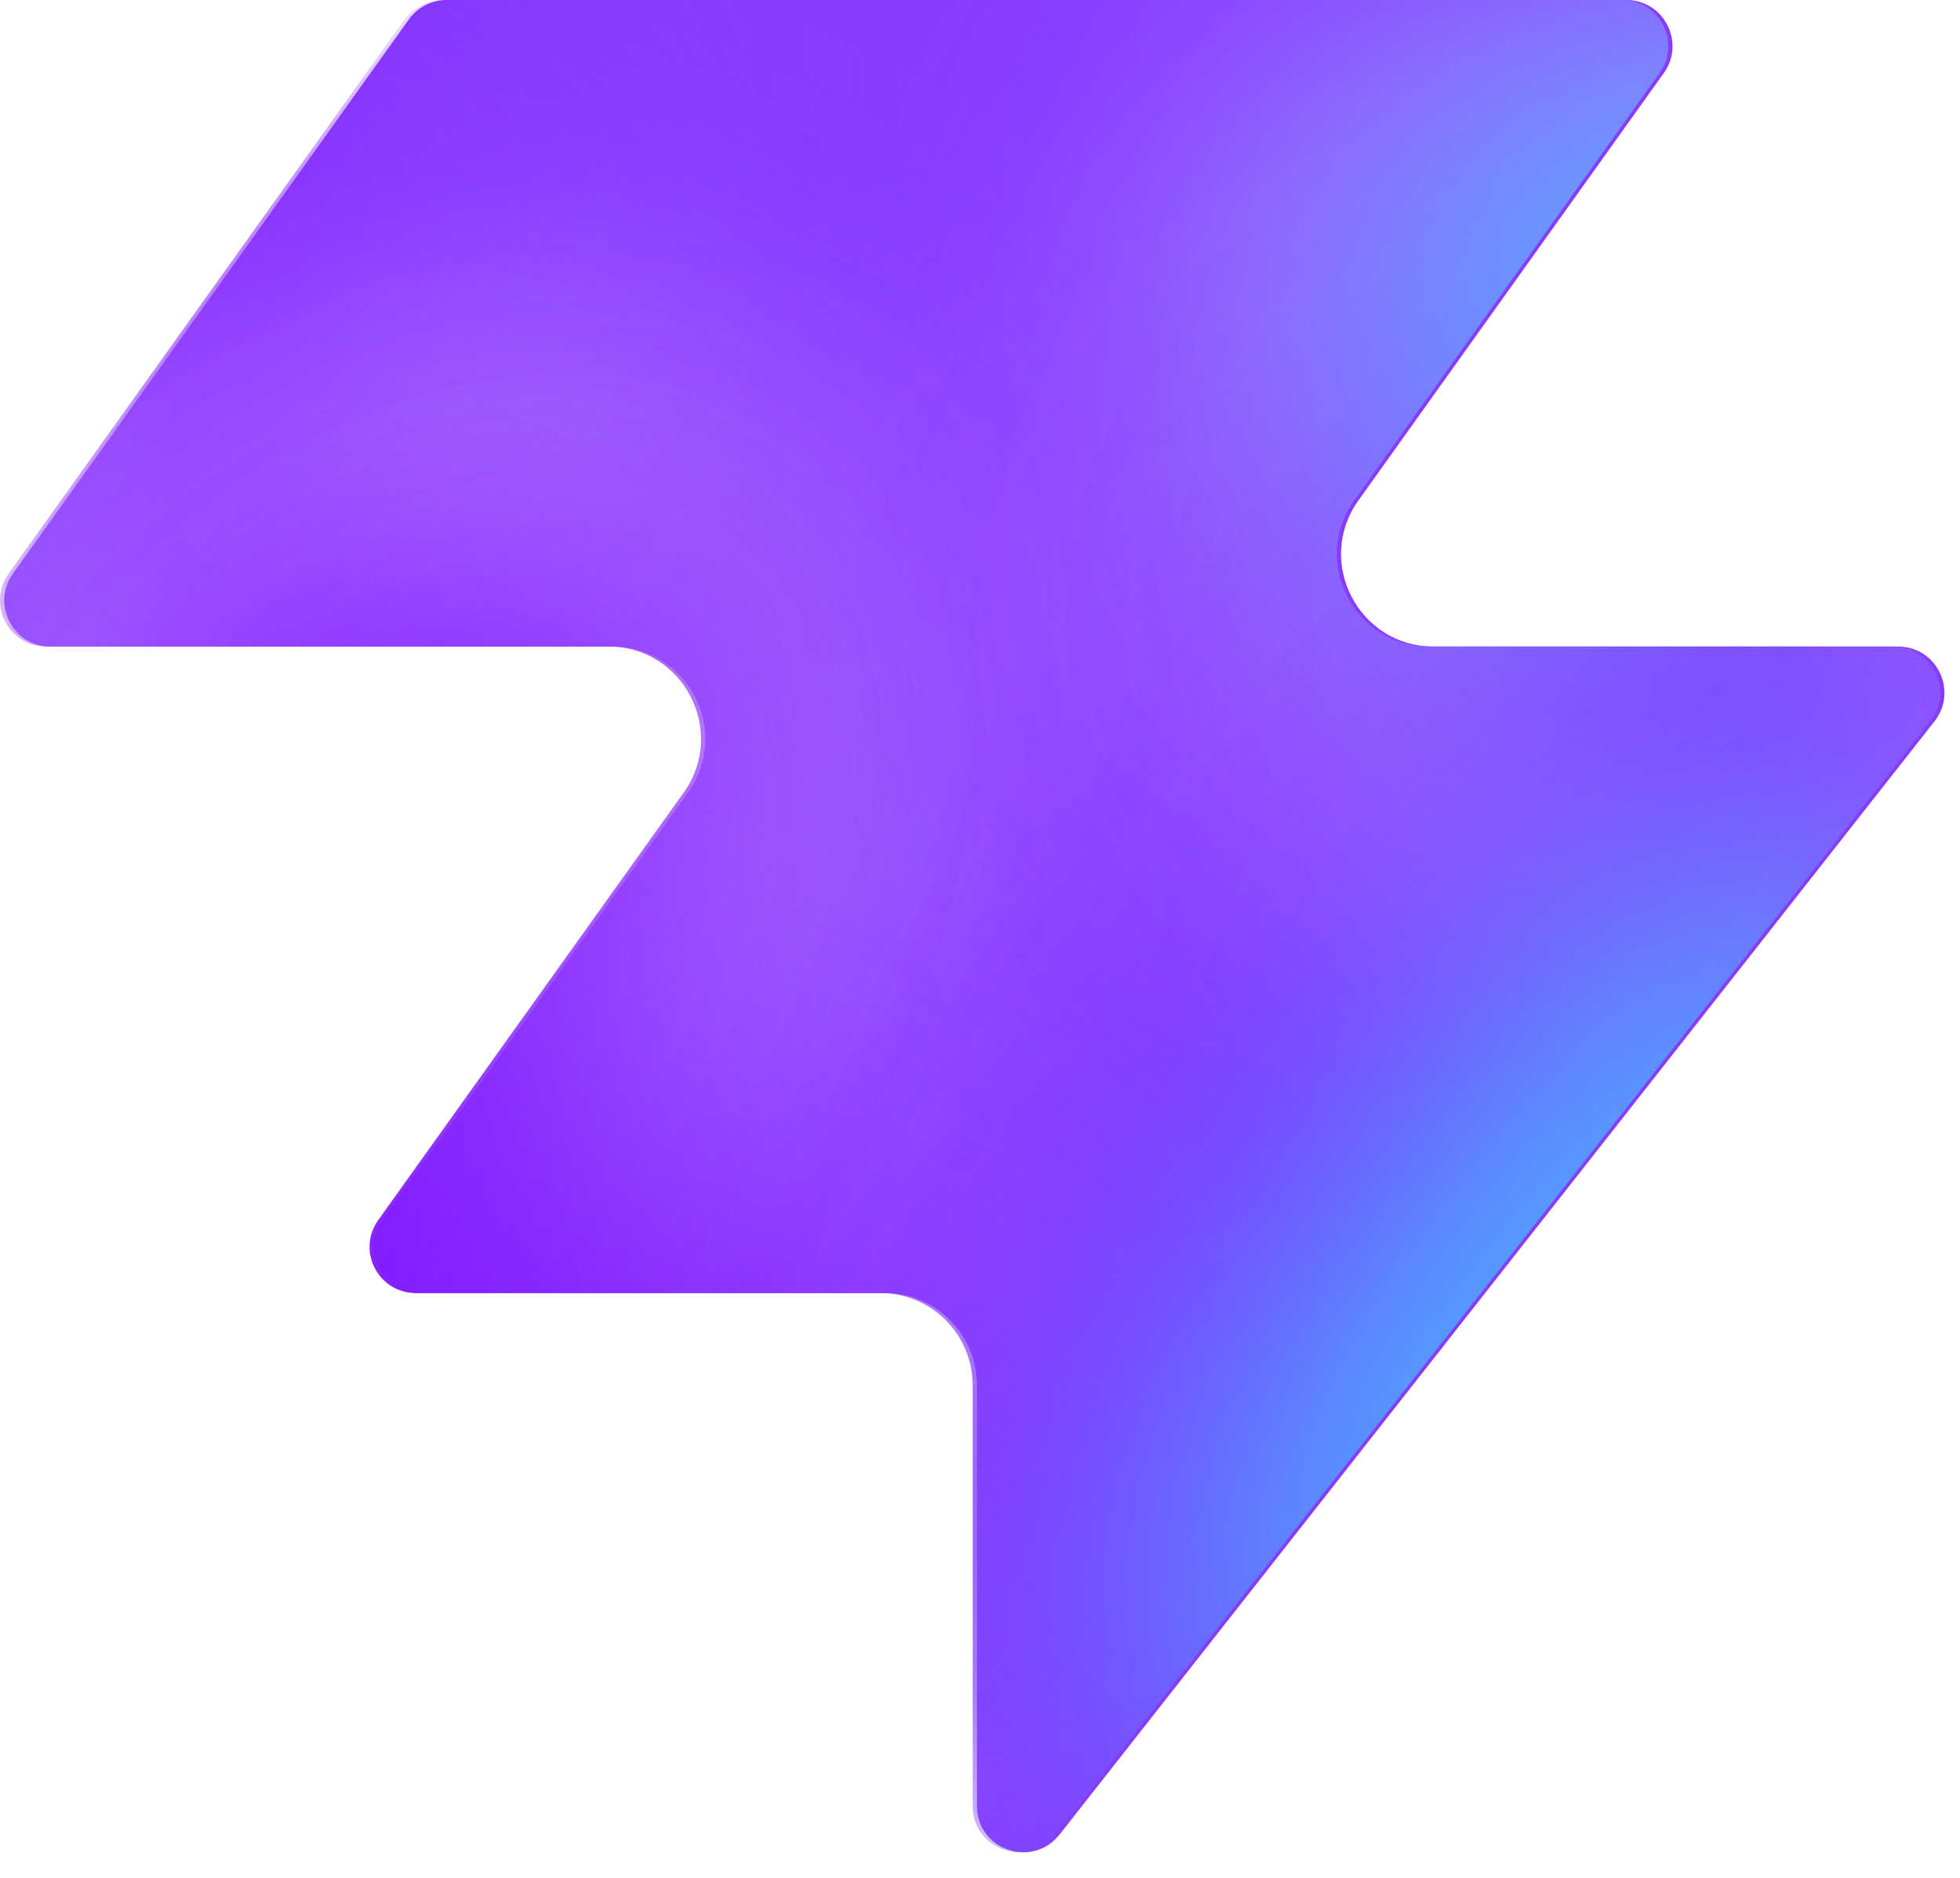
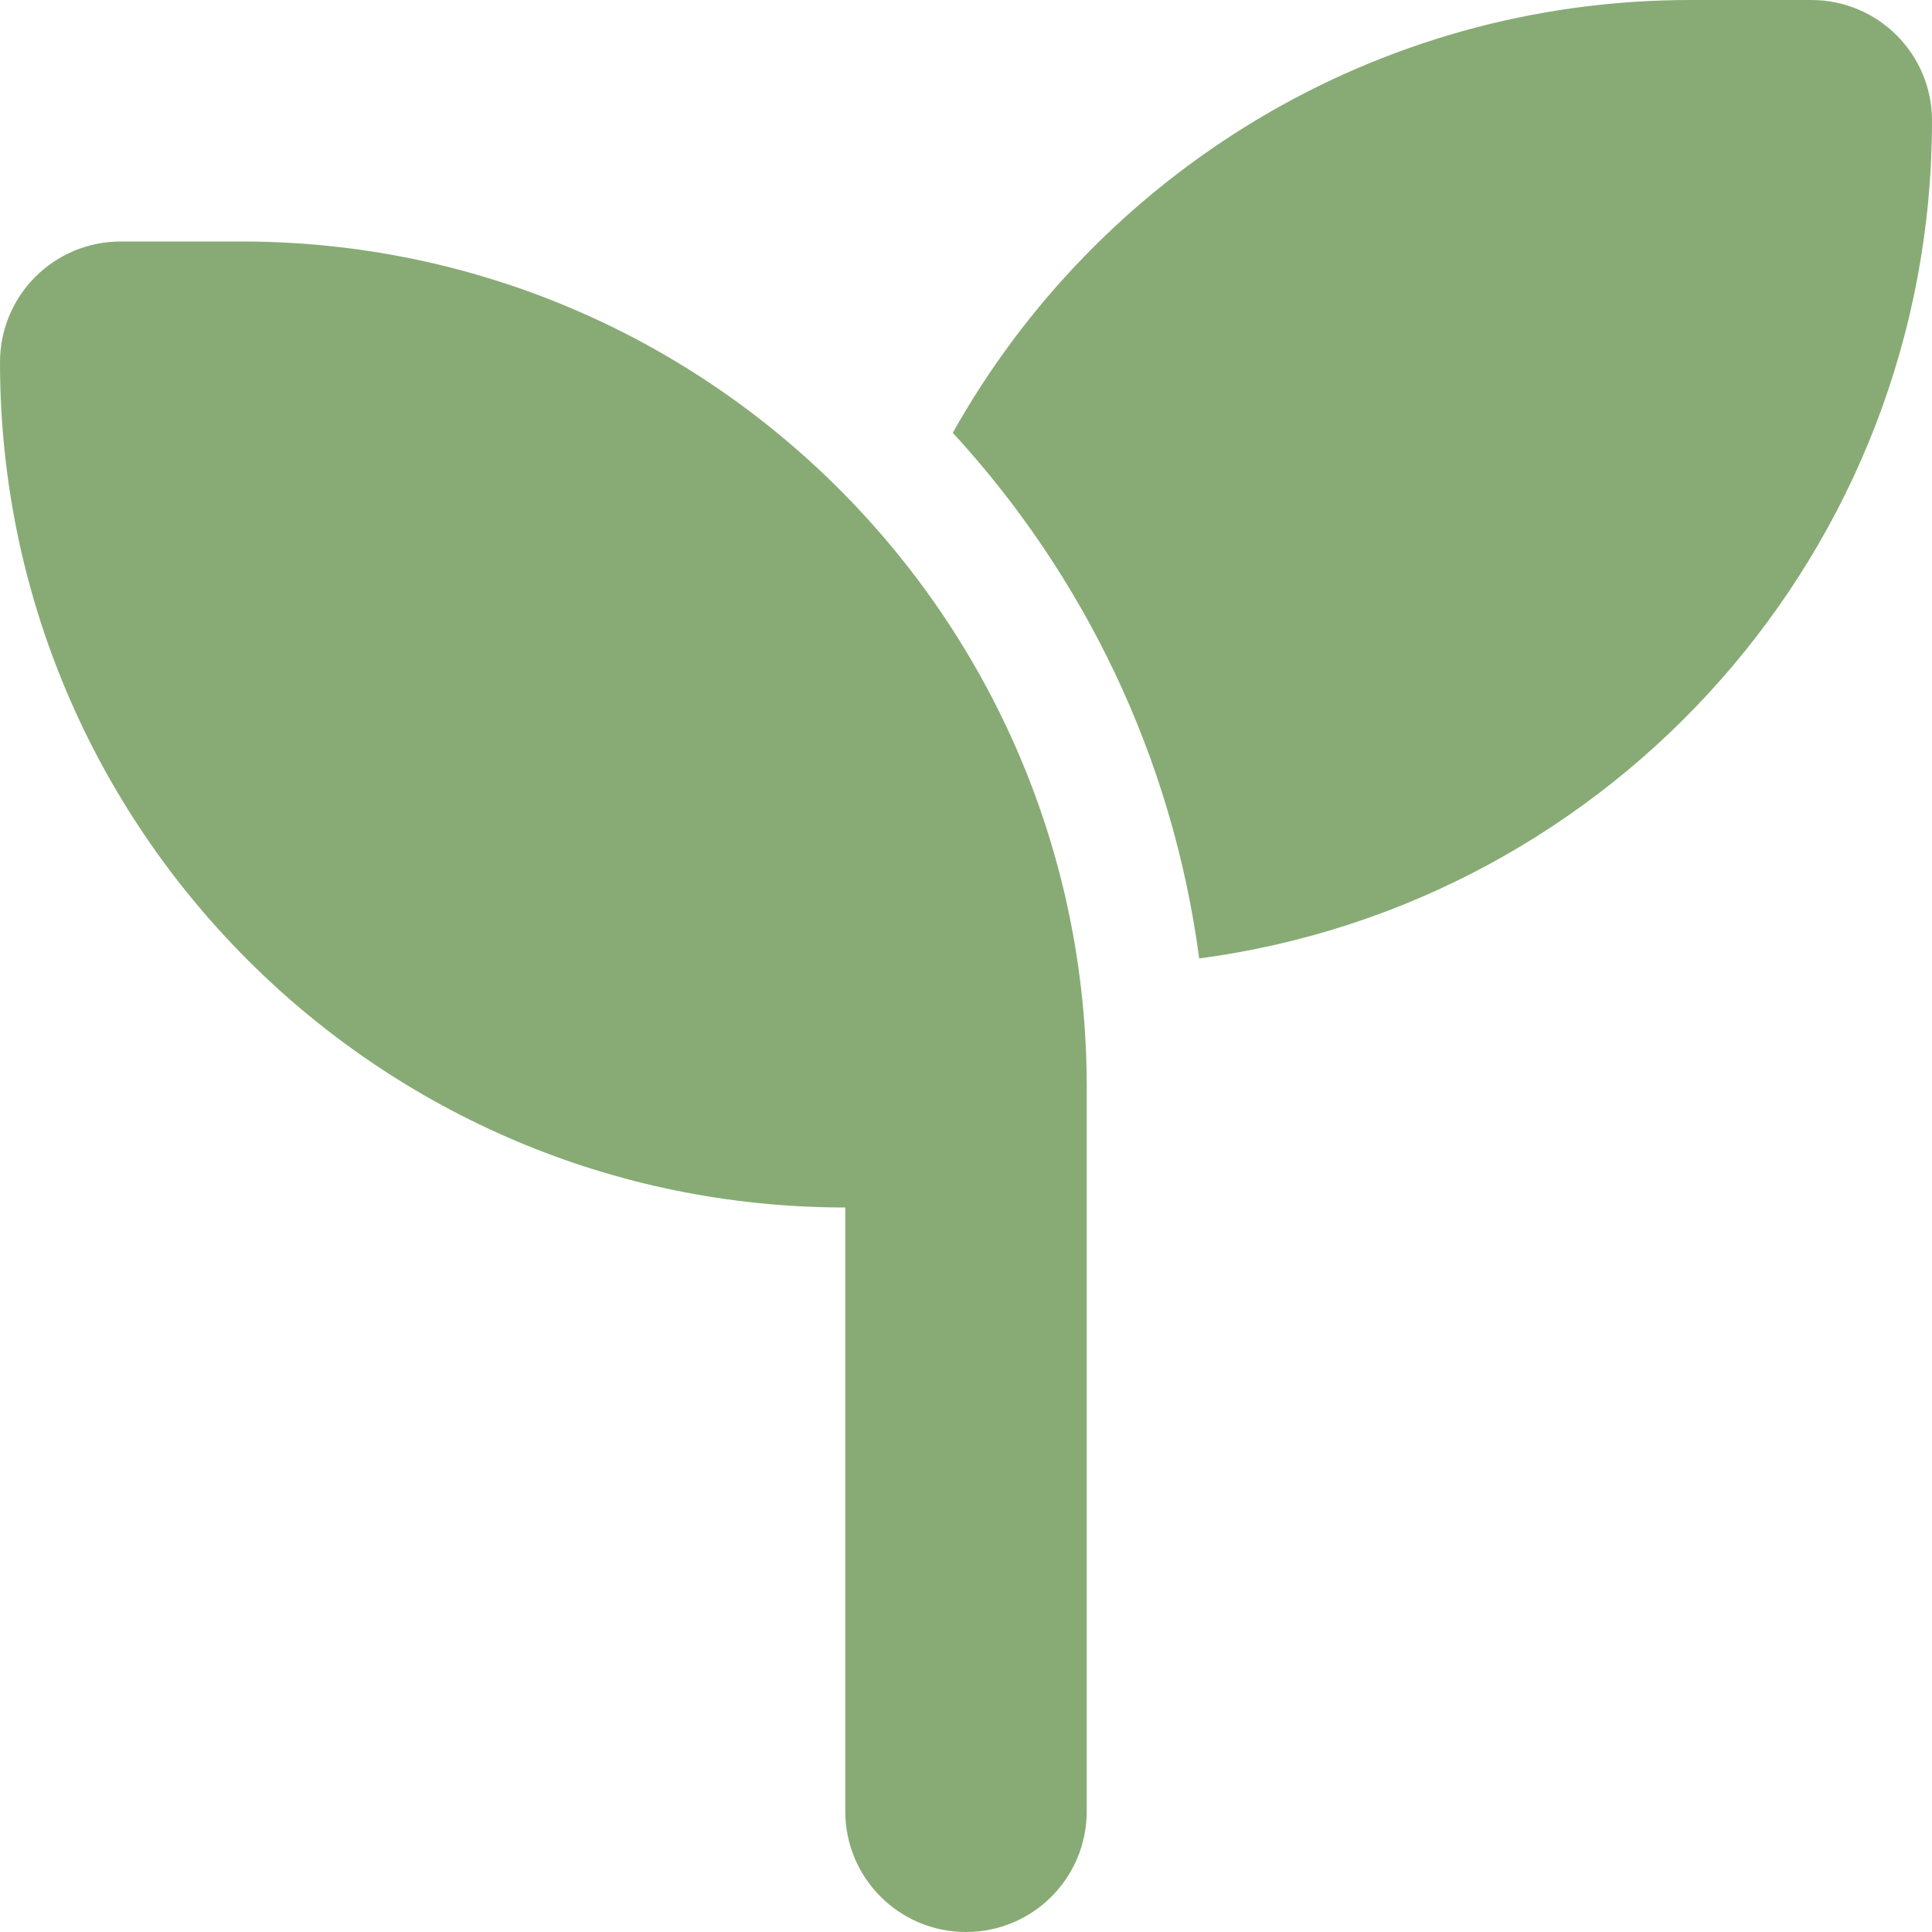
- <svg xmlns="http://www.w3.org/2000/svg" width="48" height="46" fill="none" viewBox="0 0 48 46">
-   <path fill="#863bff" d="M25.946 44.938c-.664.845-2.021.375-2.021-.698V33.937a2.26 2.26 0 0 0-2.262-2.262H10.287c-.92 0-1.456-1.04-.92-1.788l7.48-10.471c1.07-1.497 0-3.578-1.842-3.578H1.237c-.92 0-1.456-1.04-.92-1.788L10.013.474c.214-.297.556-.474.92-.474h28.894c.92 0 1.456 1.04.92 1.788l-7.48 10.471c-1.07 1.498 0 3.579 1.842 3.579h11.377c.943 0 1.473 1.088.89 1.83L25.947 44.94z" style="fill:#863bff;fill:color(display-p3 .525 .23 1);fill-opacity:1" />
-   <mask id="a" width="48" height="46" x="0" y="0" maskUnits="userSpaceOnUse" style="mask-type:alpha">
-     <path fill="#000" d="M25.842 44.938c-.664.844-2.021.375-2.021-.698V33.937a2.26 2.26 0 0 0-2.262-2.262H10.183c-.92 0-1.456-1.04-.92-1.788l7.48-10.471c1.07-1.498 0-3.579-1.842-3.579H1.133c-.92 0-1.456-1.04-.92-1.787L9.91.473c.214-.297.556-.474.92-.474h28.894c.92 0 1.456 1.04.92 1.788l-7.48 10.471c-1.07 1.498 0 3.578 1.842 3.578h11.377c.943 0 1.473 1.088.89 1.832L25.843 44.94z" style="fill:#000;fill-opacity:1" />
-   </mask>
-   <g mask="url(#a)">
-     <g filter="url(#b)">
-       <ellipse cx="5.508" cy="14.704" fill="#ede6ff" rx="5.508" ry="14.704" style="fill:#ede6ff;fill:color(display-p3 .927 .903 1);fill-opacity:1" transform="matrix(.00324 1 1 -.00324 -4.47 31.516)" />
-     </g>
-     <g filter="url(#c)">
-       <ellipse cx="10.399" cy="29.851" fill="#ede6ff" rx="10.399" ry="29.851" style="fill:#ede6ff;fill:color(display-p3 .927 .903 1);fill-opacity:1" transform="matrix(.00324 1 1 -.00324 -39.328 7.883)" />
-     </g>
-     <g filter="url(#d)">
-       <ellipse cx="5.508" cy="30.487" fill="#7e14ff" rx="5.508" ry="30.487" style="fill:#7e14ff;fill:color(display-p3 .492 .077 1);fill-opacity:1" transform="rotate(89.814 -25.913 -14.639)scale(1 -1)" />
-     </g>
-     <g filter="url(#e)">
-       <ellipse cx="5.508" cy="30.599" fill="#7e14ff" rx="5.508" ry="30.599" style="fill:#7e14ff;fill:color(display-p3 .492 .077 1);fill-opacity:1" transform="rotate(89.814 -32.644 -3.334)scale(1 -1)" />
-     </g>
-     <g filter="url(#f)">
-       <ellipse cx="5.508" cy="30.599" fill="#7e14ff" rx="5.508" ry="30.599" style="fill:#7e14ff;fill:color(display-p3 .492 .077 1);fill-opacity:1" transform="matrix(.00324 1 1 -.00324 -34.34 30.47)" />
-     </g>
-     <g filter="url(#g)">
-       <ellipse cx="14.072" cy="22.078" fill="#ede6ff" rx="14.072" ry="22.078" style="fill:#ede6ff;fill:color(display-p3 .927 .903 1);fill-opacity:1" transform="rotate(93.35 24.506 48.493)scale(-1 1)" />
-     </g>
-     <g filter="url(#h)">
-       <ellipse cx="3.47" cy="21.501" fill="#7e14ff" rx="3.47" ry="21.501" style="fill:#7e14ff;fill:color(display-p3 .492 .077 1);fill-opacity:1" transform="rotate(89.009 28.708 47.59)scale(-1 1)" />
-     </g>
-     <g filter="url(#i)">
-       <ellipse cx="3.47" cy="21.501" fill="#7e14ff" rx="3.47" ry="21.501" style="fill:#7e14ff;fill:color(display-p3 .492 .077 1);fill-opacity:1" transform="rotate(89.009 28.708 47.59)scale(-1 1)" />
-     </g>
-     <g filter="url(#j)">
-       <ellipse cx=".387" cy="8.972" fill="#7e14ff" rx="4.407" ry="29.108" style="fill:#7e14ff;fill:color(display-p3 .492 .077 1);fill-opacity:1" transform="rotate(39.51 .387 8.972)" />
-     </g>
-     <g filter="url(#k)">
-       <ellipse cx="47.523" cy="-6.092" fill="#7e14ff" rx="4.407" ry="29.108" style="fill:#7e14ff;fill:color(display-p3 .492 .077 1);fill-opacity:1" transform="rotate(37.892 47.523 -6.092)" />
-     </g>
-     <g filter="url(#l)">
-       <ellipse cx="41.412" cy="6.333" fill="#47bfff" rx="5.971" ry="9.665" style="fill:#47bfff;fill:color(display-p3 .28 .748 1);fill-opacity:1" transform="rotate(37.892 41.412 6.333)" />
-     </g>
-     <g filter="url(#m)">
-       <ellipse cx="-1.879" cy="38.332" fill="#7e14ff" rx="4.407" ry="29.108" style="fill:#7e14ff;fill:color(display-p3 .492 .077 1);fill-opacity:1" transform="rotate(37.892 -1.88 38.332)" />
-     </g>
-     <g filter="url(#n)">
-       <ellipse cx="-1.879" cy="38.332" fill="#7e14ff" rx="4.407" ry="29.108" style="fill:#7e14ff;fill:color(display-p3 .492 .077 1);fill-opacity:1" transform="rotate(37.892 -1.88 38.332)" />
-     </g>
-     <g filter="url(#o)">
-       <ellipse cx="35.651" cy="29.907" fill="#7e14ff" rx="4.407" ry="29.108" style="fill:#7e14ff;fill:color(display-p3 .492 .077 1);fill-opacity:1" transform="rotate(37.892 35.651 29.907)" />
-     </g>
-     <g filter="url(#p)">
-       <ellipse cx="38.418" cy="32.4" fill="#47bfff" rx="5.971" ry="15.297" style="fill:#47bfff;fill:color(display-p3 .28 .748 1);fill-opacity:1" transform="rotate(37.892 38.418 32.4)" />
-     </g>
-   </g>
-   <defs>
-     <filter id="b" width="60.045" height="41.654" x="-19.77" y="16.149" color-interpolation-filters="sRGB" filterUnits="userSpaceOnUse">
-       <feFlood flood-opacity="0" result="BackgroundImageFix" />
-       <feBlend in="SourceGraphic" in2="BackgroundImageFix" result="shape" />
-       <feGaussianBlur result="effect1_foregroundBlur_2002_17158" stdDeviation="7.659" />
-     </filter>
-     <filter id="c" width="90.34" height="51.437" x="-54.613" y="-7.533" color-interpolation-filters="sRGB" filterUnits="userSpaceOnUse">
-       <feFlood flood-opacity="0" result="BackgroundImageFix" />
-       <feBlend in="SourceGraphic" in2="BackgroundImageFix" result="shape" />
-       <feGaussianBlur result="effect1_foregroundBlur_2002_17158" stdDeviation="7.659" />
-     </filter>
-     <filter id="d" width="79.355" height="29.4" x="-49.64" y="2.03" color-interpolation-filters="sRGB" filterUnits="userSpaceOnUse">
-       <feFlood flood-opacity="0" result="BackgroundImageFix" />
-       <feBlend in="SourceGraphic" in2="BackgroundImageFix" result="shape" />
-       <feGaussianBlur result="effect1_foregroundBlur_2002_17158" stdDeviation="4.596" />
-     </filter>
-     <filter id="e" width="79.579" height="29.4" x="-45.045" y="20.029" color-interpolation-filters="sRGB" filterUnits="userSpaceOnUse">
-       <feFlood flood-opacity="0" result="BackgroundImageFix" />
-       <feBlend in="SourceGraphic" in2="BackgroundImageFix" result="shape" />
-       <feGaussianBlur result="effect1_foregroundBlur_2002_17158" stdDeviation="4.596" />
-     </filter>
-     <filter id="f" width="79.579" height="29.4" x="-43.513" y="21.178" color-interpolation-filters="sRGB" filterUnits="userSpaceOnUse">
-       <feFlood flood-opacity="0" result="BackgroundImageFix" />
-       <feBlend in="SourceGraphic" in2="BackgroundImageFix" result="shape" />
-       <feGaussianBlur result="effect1_foregroundBlur_2002_17158" stdDeviation="4.596" />
-     </filter>
-     <filter id="g" width="74.749" height="58.852" x="15.756" y="-17.901" color-interpolation-filters="sRGB" filterUnits="userSpaceOnUse">
-       <feFlood flood-opacity="0" result="BackgroundImageFix" />
-       <feBlend in="SourceGraphic" in2="BackgroundImageFix" result="shape" />
-       <feGaussianBlur result="effect1_foregroundBlur_2002_17158" stdDeviation="7.659" />
-     </filter>
-     <filter id="h" width="61.377" height="25.362" x="23.548" y="2.284" color-interpolation-filters="sRGB" filterUnits="userSpaceOnUse">
-       <feFlood flood-opacity="0" result="BackgroundImageFix" />
-       <feBlend in="SourceGraphic" in2="BackgroundImageFix" result="shape" />
-       <feGaussianBlur result="effect1_foregroundBlur_2002_17158" stdDeviation="4.596" />
-     </filter>
-     <filter id="i" width="61.377" height="25.362" x="23.548" y="2.284" color-interpolation-filters="sRGB" filterUnits="userSpaceOnUse">
-       <feFlood flood-opacity="0" result="BackgroundImageFix" />
-       <feBlend in="SourceGraphic" in2="BackgroundImageFix" result="shape" />
-       <feGaussianBlur result="effect1_foregroundBlur_2002_17158" stdDeviation="4.596" />
-     </filter>
-     <filter id="j" width="56.045" height="63.649" x="-27.636" y="-22.853" color-interpolation-filters="sRGB" filterUnits="userSpaceOnUse">
-       <feFlood flood-opacity="0" result="BackgroundImageFix" />
-       <feBlend in="SourceGraphic" in2="BackgroundImageFix" result="shape" />
-       <feGaussianBlur result="effect1_foregroundBlur_2002_17158" stdDeviation="4.596" />
-     </filter>
-     <filter id="k" width="54.814" height="64.646" x="20.116" y="-38.415" color-interpolation-filters="sRGB" filterUnits="userSpaceOnUse">
-       <feFlood flood-opacity="0" result="BackgroundImageFix" />
-       <feBlend in="SourceGraphic" in2="BackgroundImageFix" result="shape" />
-       <feGaussianBlur result="effect1_foregroundBlur_2002_17158" stdDeviation="4.596" />
-     </filter>
-     <filter id="l" width="33.541" height="35.313" x="24.641" y="-11.323" color-interpolation-filters="sRGB" filterUnits="userSpaceOnUse">
-       <feFlood flood-opacity="0" result="BackgroundImageFix" />
-       <feBlend in="SourceGraphic" in2="BackgroundImageFix" result="shape" />
-       <feGaussianBlur result="effect1_foregroundBlur_2002_17158" stdDeviation="4.596" />
-     </filter>
-     <filter id="m" width="54.814" height="64.646" x="-29.286" y="6.009" color-interpolation-filters="sRGB" filterUnits="userSpaceOnUse">
-       <feFlood flood-opacity="0" result="BackgroundImageFix" />
-       <feBlend in="SourceGraphic" in2="BackgroundImageFix" result="shape" />
-       <feGaussianBlur result="effect1_foregroundBlur_2002_17158" stdDeviation="4.596" />
-     </filter>
-     <filter id="n" width="54.814" height="64.646" x="-29.286" y="6.009" color-interpolation-filters="sRGB" filterUnits="userSpaceOnUse">
-       <feFlood flood-opacity="0" result="BackgroundImageFix" />
-       <feBlend in="SourceGraphic" in2="BackgroundImageFix" result="shape" />
-       <feGaussianBlur result="effect1_foregroundBlur_2002_17158" stdDeviation="4.596" />
-     </filter>
-     <filter id="o" width="54.814" height="64.646" x="8.244" y="-2.416" color-interpolation-filters="sRGB" filterUnits="userSpaceOnUse">
-       <feFlood flood-opacity="0" result="BackgroundImageFix" />
-       <feBlend in="SourceGraphic" in2="BackgroundImageFix" result="shape" />
-       <feGaussianBlur result="effect1_foregroundBlur_2002_17158" stdDeviation="4.596" />
-     </filter>
-     <filter id="p" width="39.409" height="43.623" x="18.713" y="10.588" color-interpolation-filters="sRGB" filterUnits="userSpaceOnUse">
-       <feFlood flood-opacity="0" result="BackgroundImageFix" />
-       <feBlend in="SourceGraphic" in2="BackgroundImageFix" result="shape" />
-       <feGaussianBlur result="effect1_foregroundBlur_2002_17158" stdDeviation="4.596" />
-     </filter>
-   </defs>
+ <svg xmlns="http://www.w3.org/2000/svg" width="45" height="45" viewBox="0 0 45 45" fill="none">
+   <path d="M45 2.812C45 12.797 37.565 21.05 27.932 22.324C27.308 17.631 25.242 13.395 22.192 10.081C25.559 4.069 31.992 0 39.375 0H42.188C43.743 0 45 1.257 45 2.812ZM0 8.438C0 6.882 1.257 5.625 2.812 5.625H5.625C16.497 5.625 25.312 14.44 25.312 25.312V28.125V42.188C25.312 43.743 24.056 45 22.5 45C20.944 45 19.688 43.743 19.688 42.188V28.125C8.815 28.125 0 19.309 0 8.438Z" fill="#88AB75" />
</svg>
